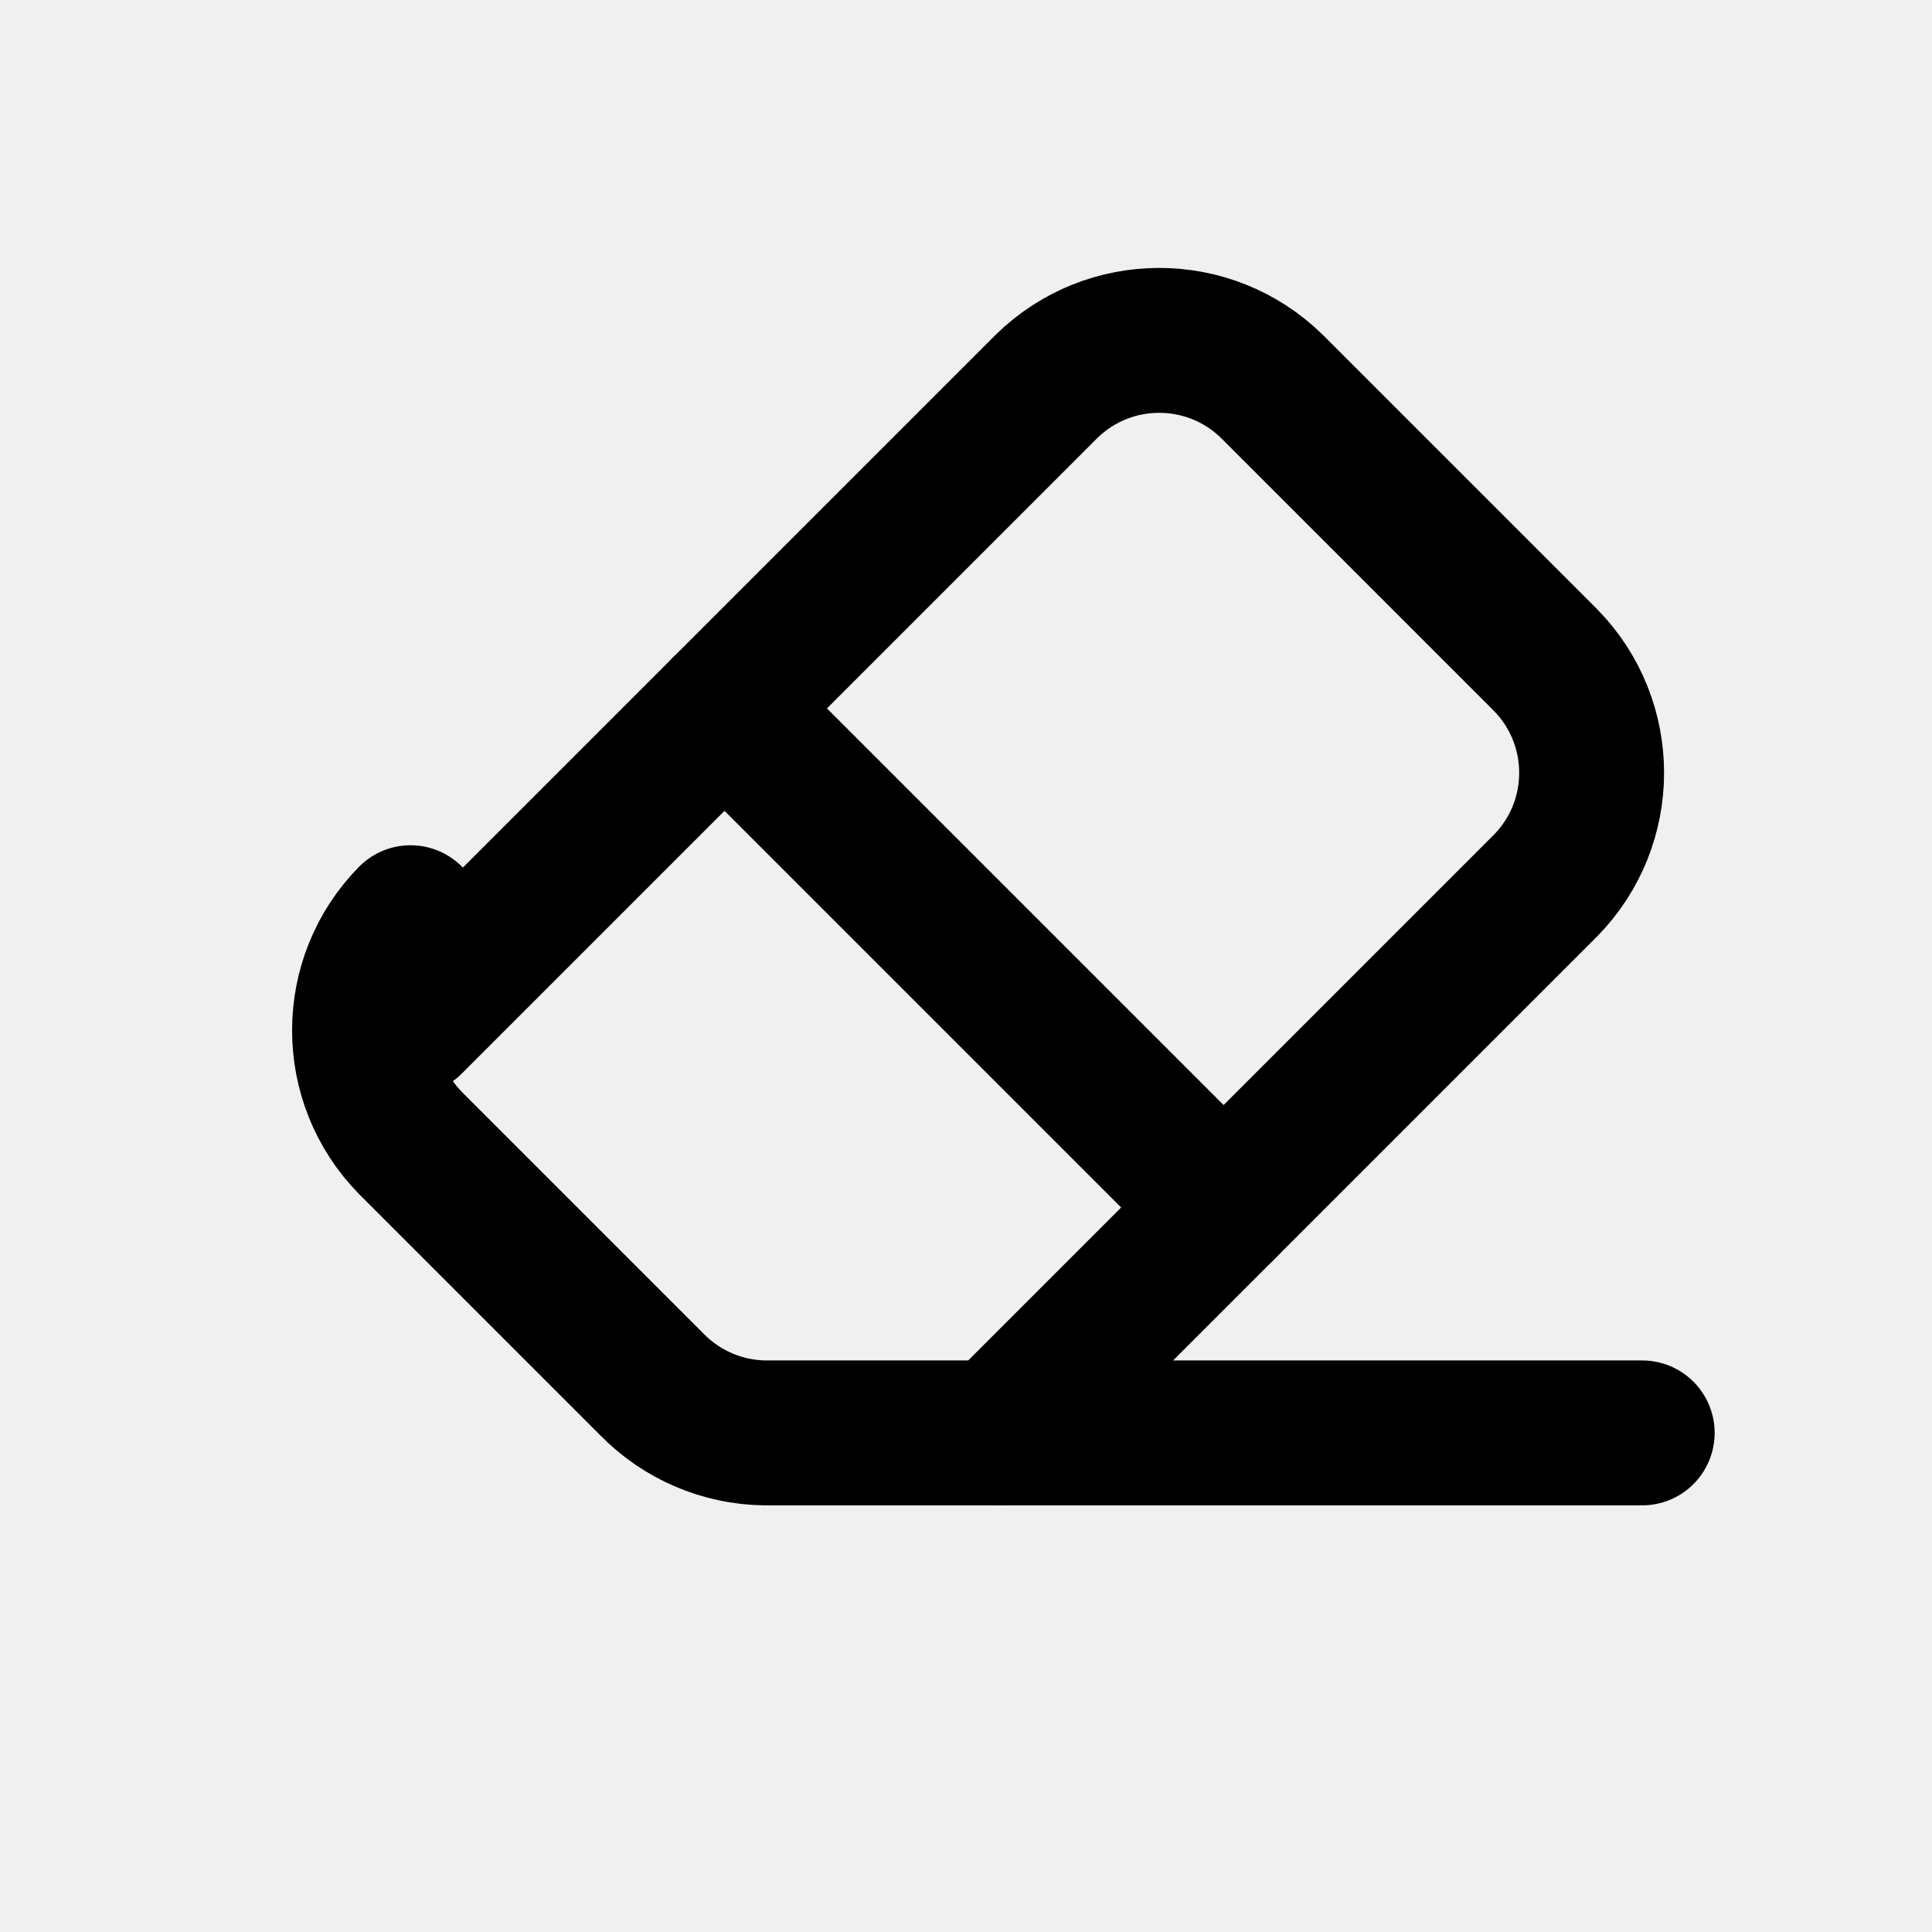
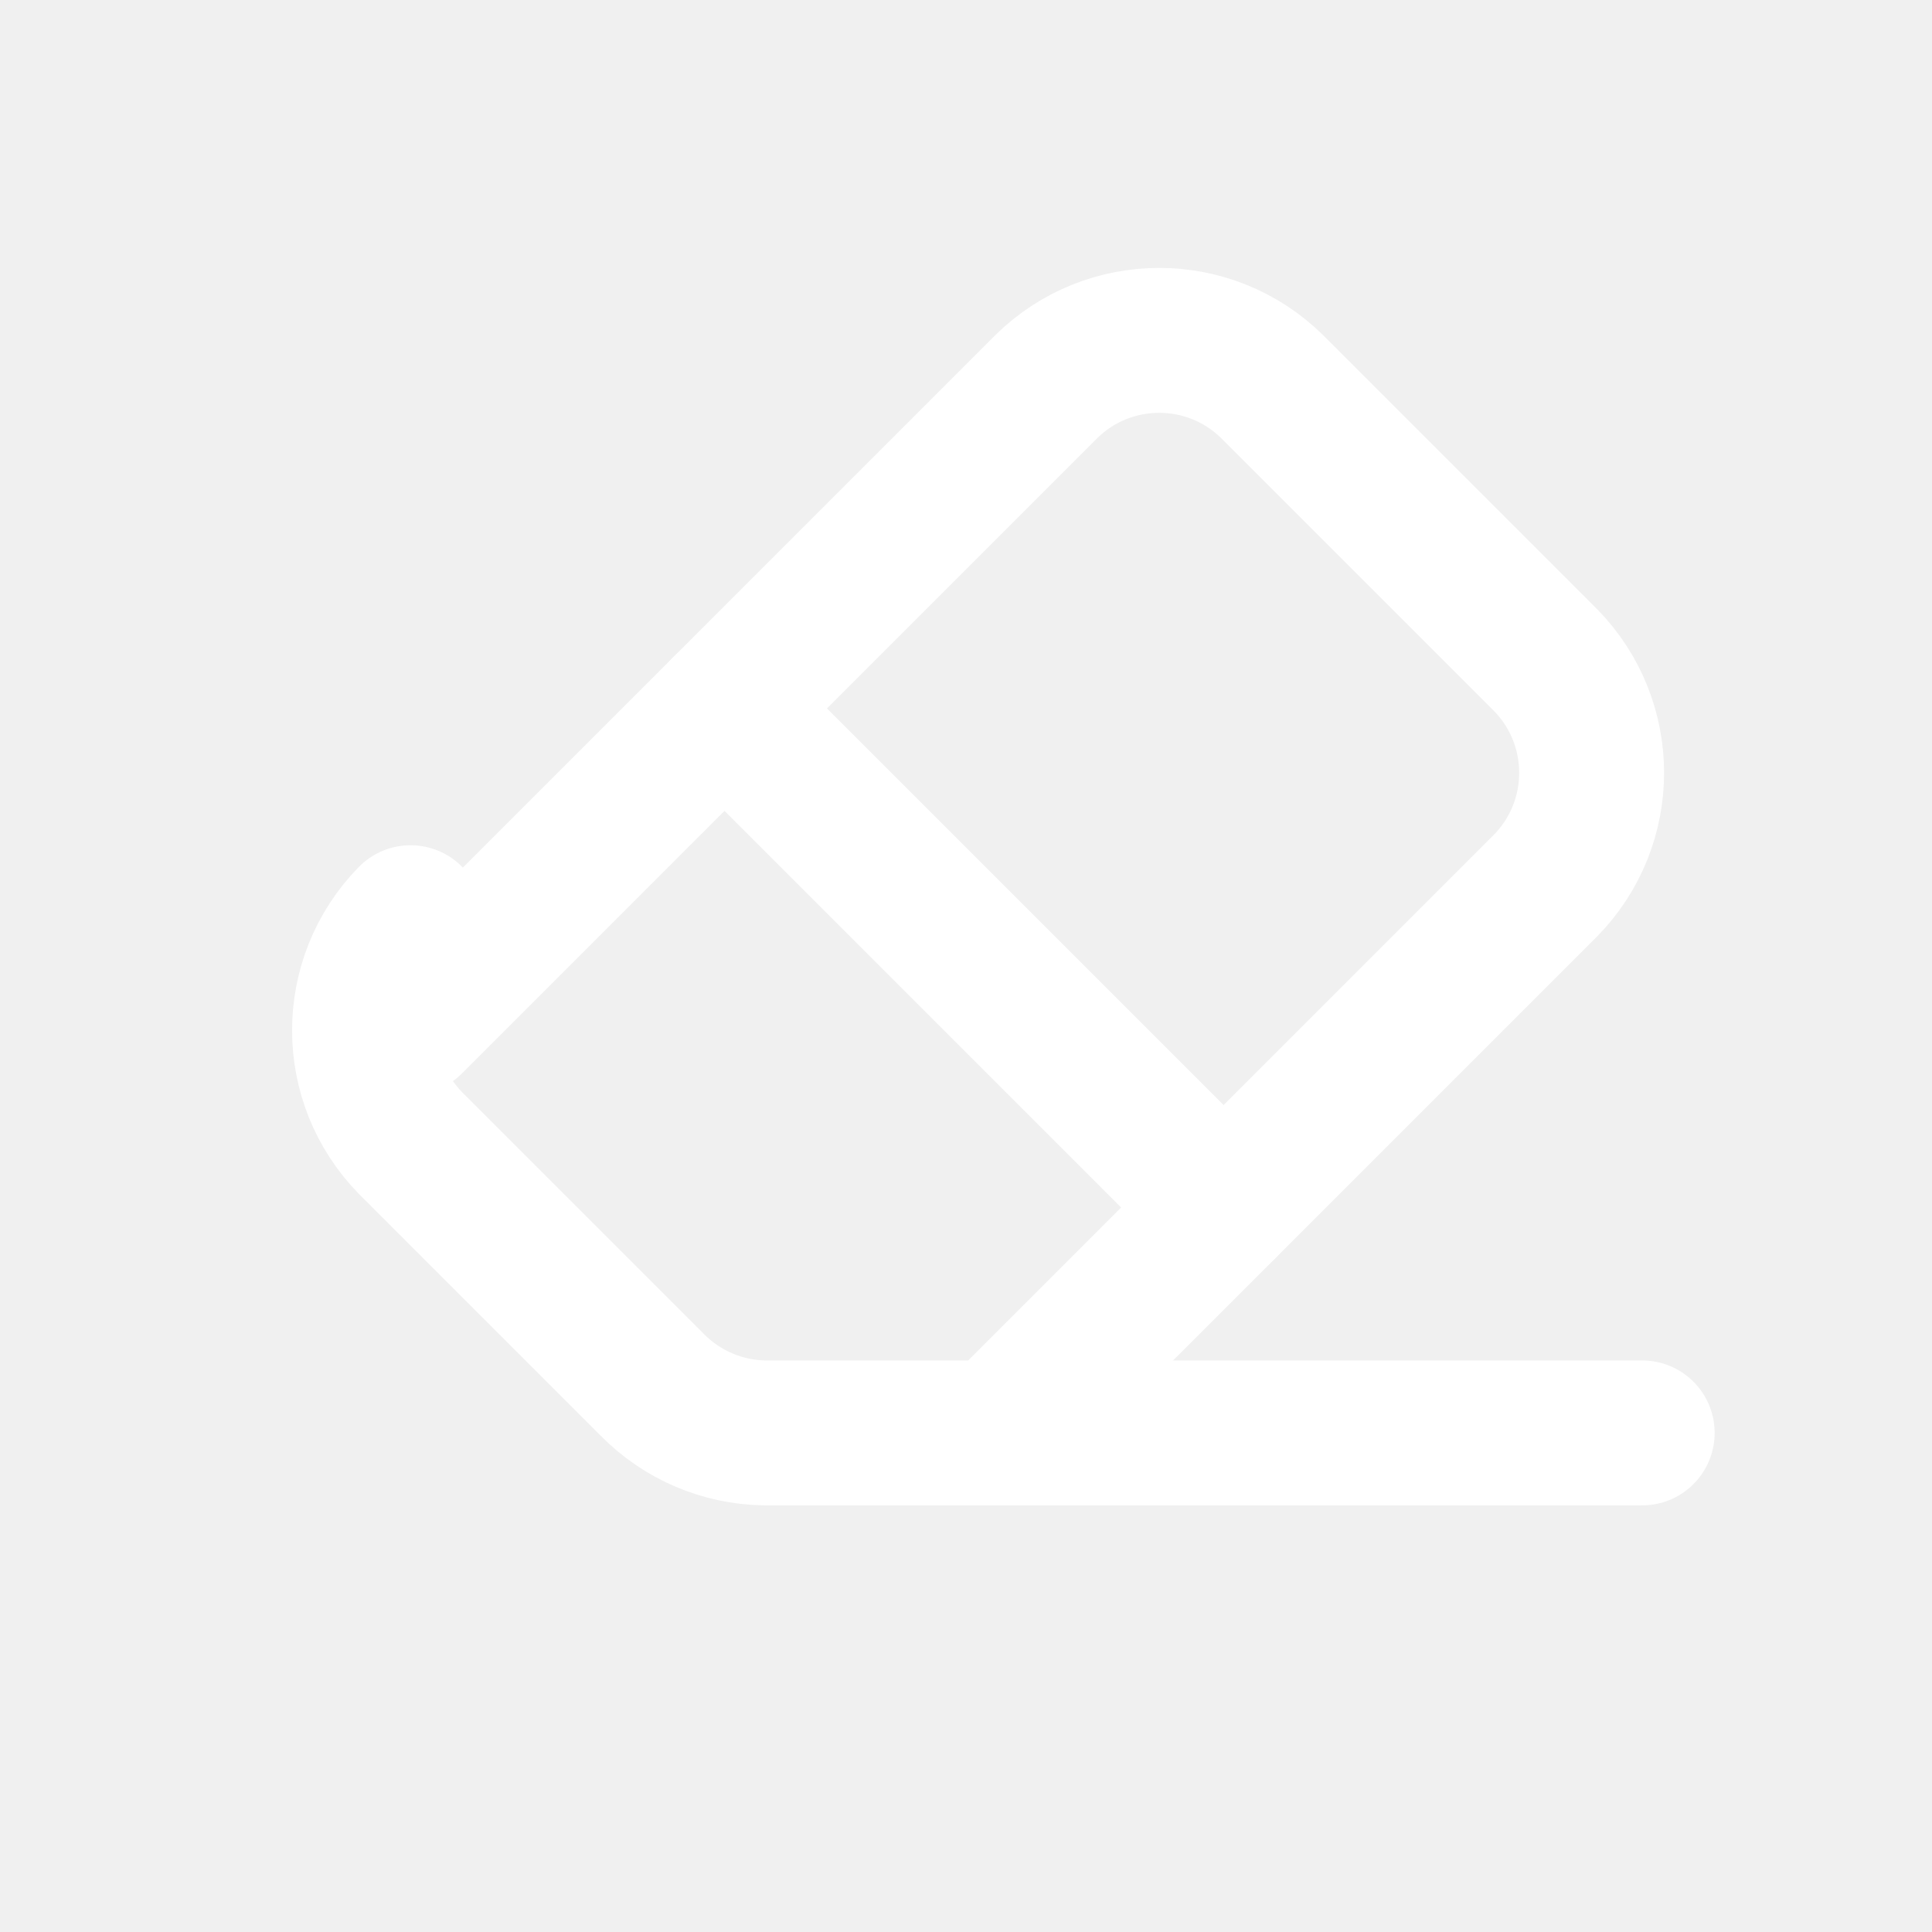
- <svg xmlns="http://www.w3.org/2000/svg" width="24" height="24" viewBox="0 0 24 24" fill="none" stroke="currentColor" stroke-width="1.8" stroke-linecap="round" stroke-linejoin="round">
+ <svg xmlns="http://www.w3.org/2000/svg" width="24" height="24" viewBox="0 0 24 24" fill="none" stroke="#fff" stroke-width="1.8" stroke-linecap="round" stroke-linejoin="round">
  <path d="m5.1 12.7 7.9-7.9a2 2 0 0 1 2.8 0l3.4 3.4a2 2 0 0 1 0 2.8l-6.8 6.8H9.5a2 2 0 0 1-1.4-.6l-3-3a2 2 0 0 1 0-2.8Z" />
  <path d="m9 8.8 6.2 6.2" />
  <path d="M12.4 17.8h8" />
</svg>
